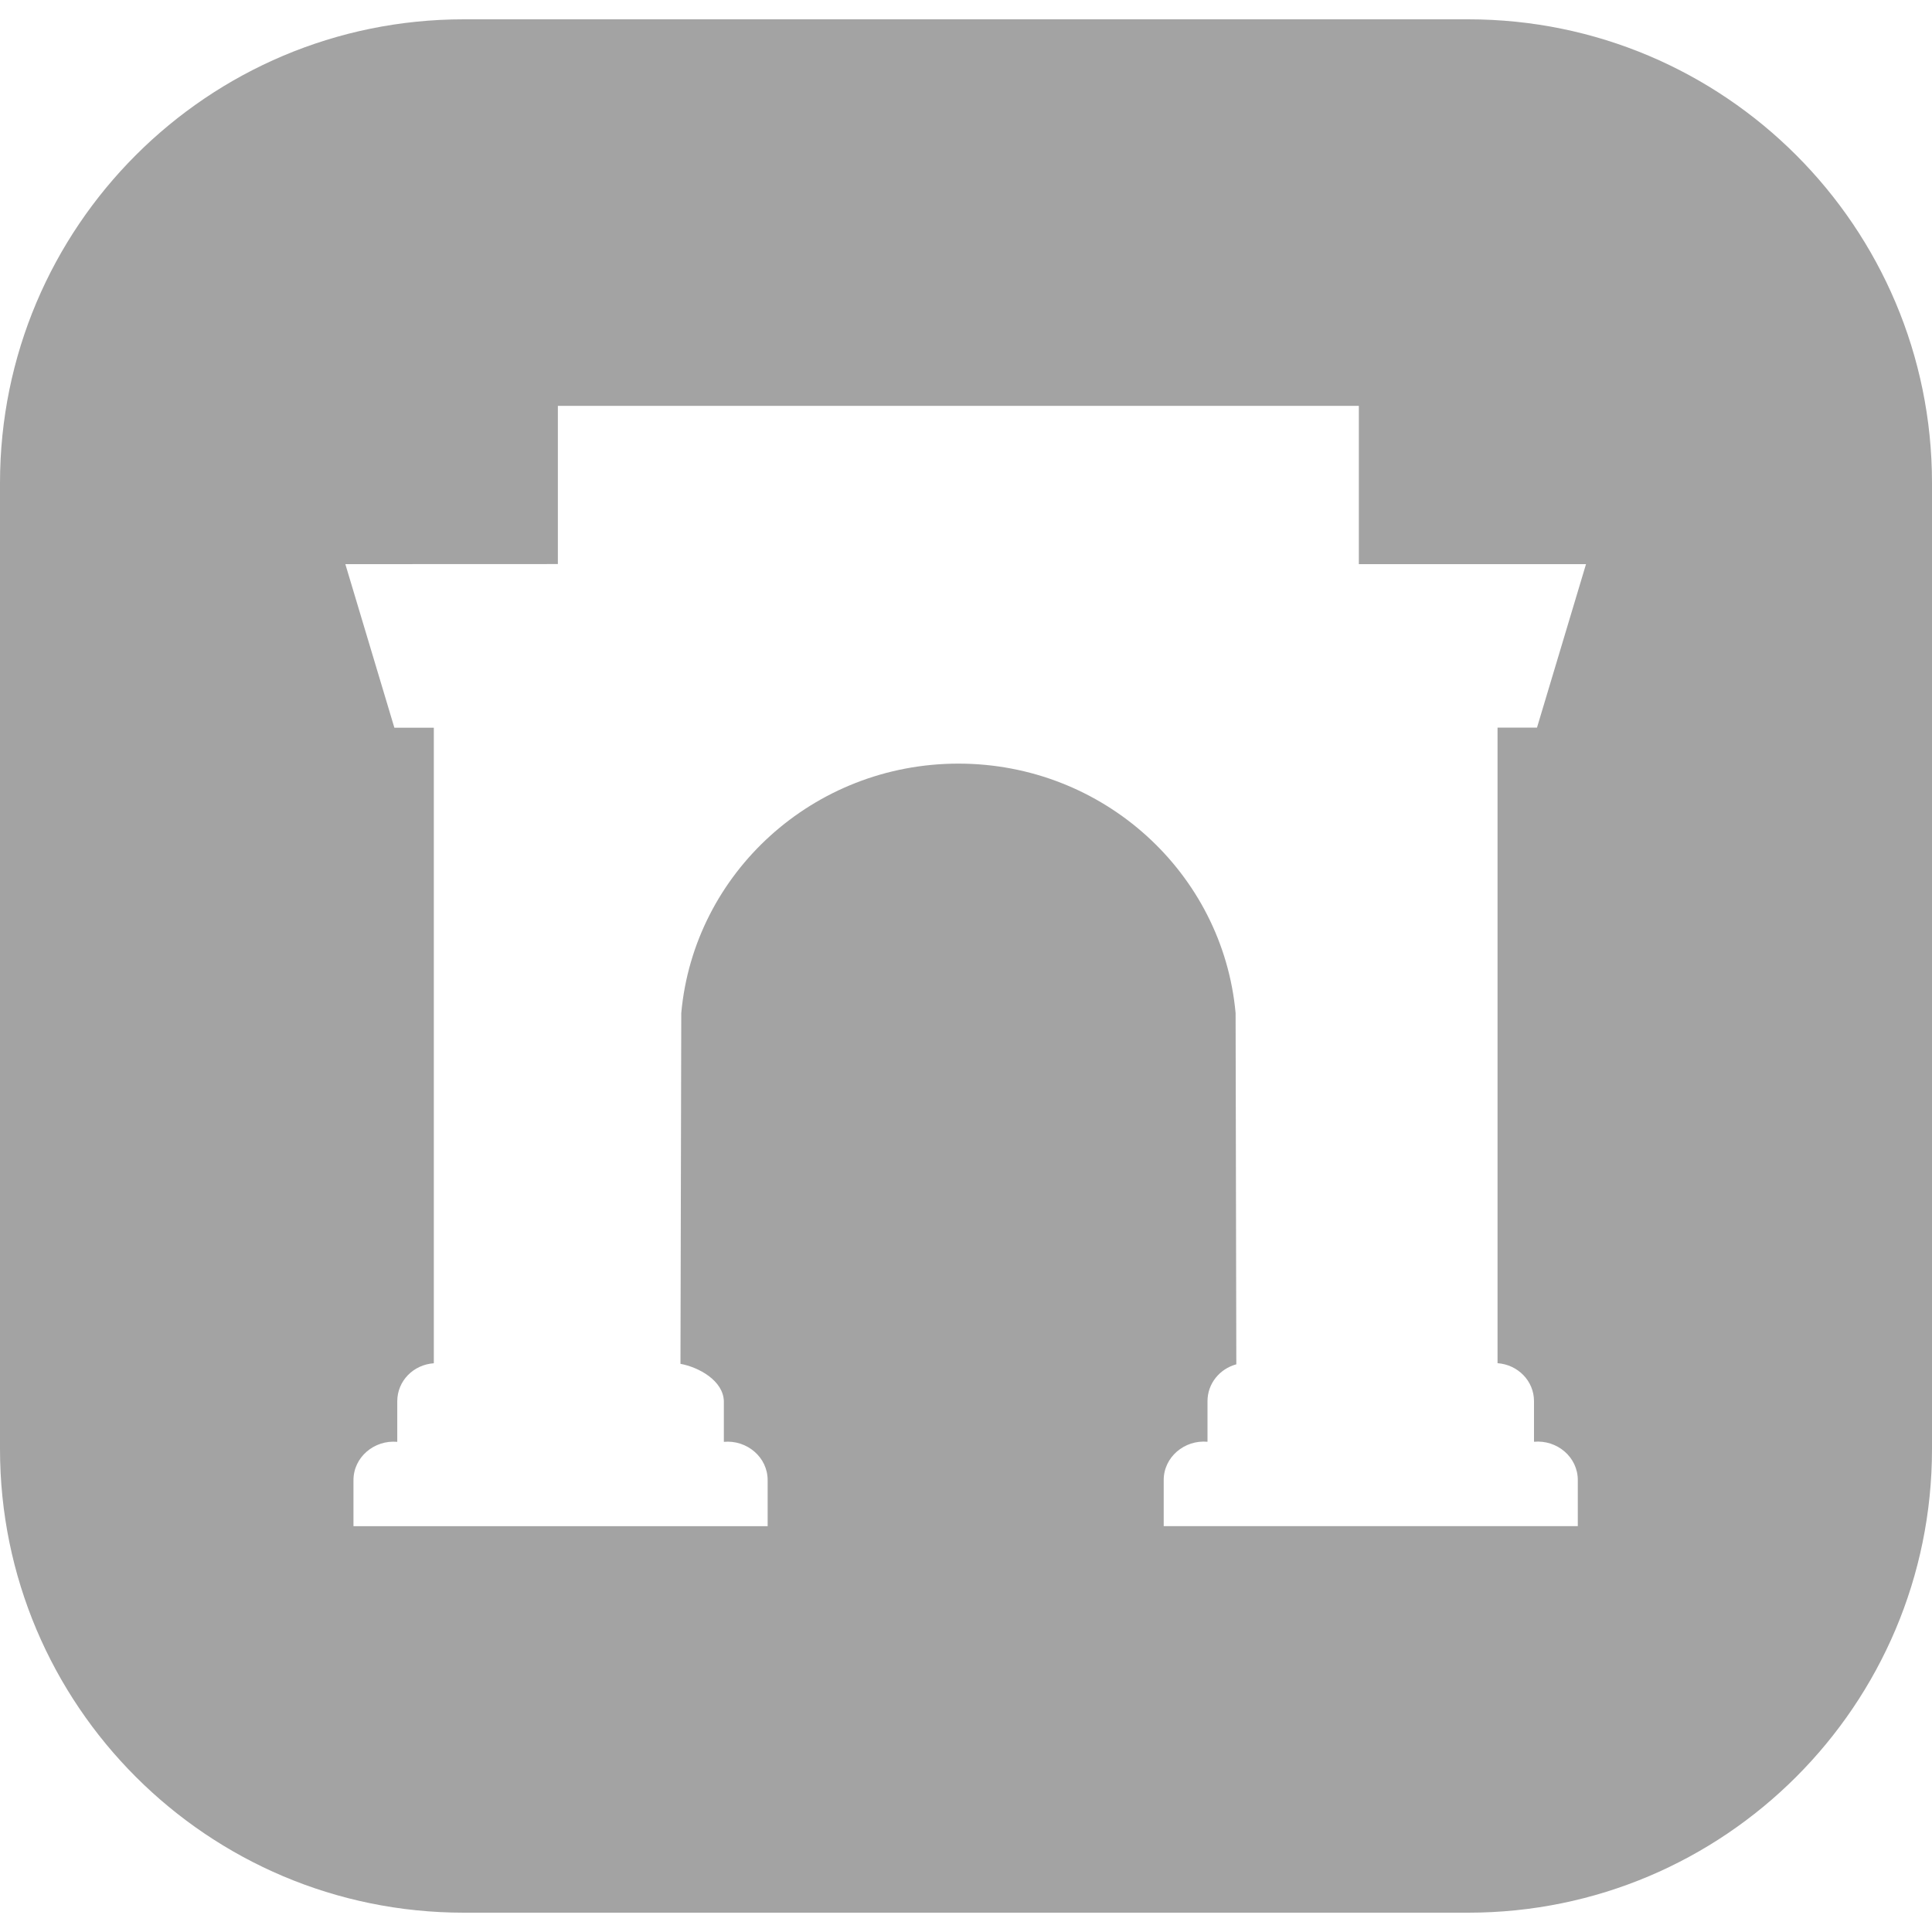
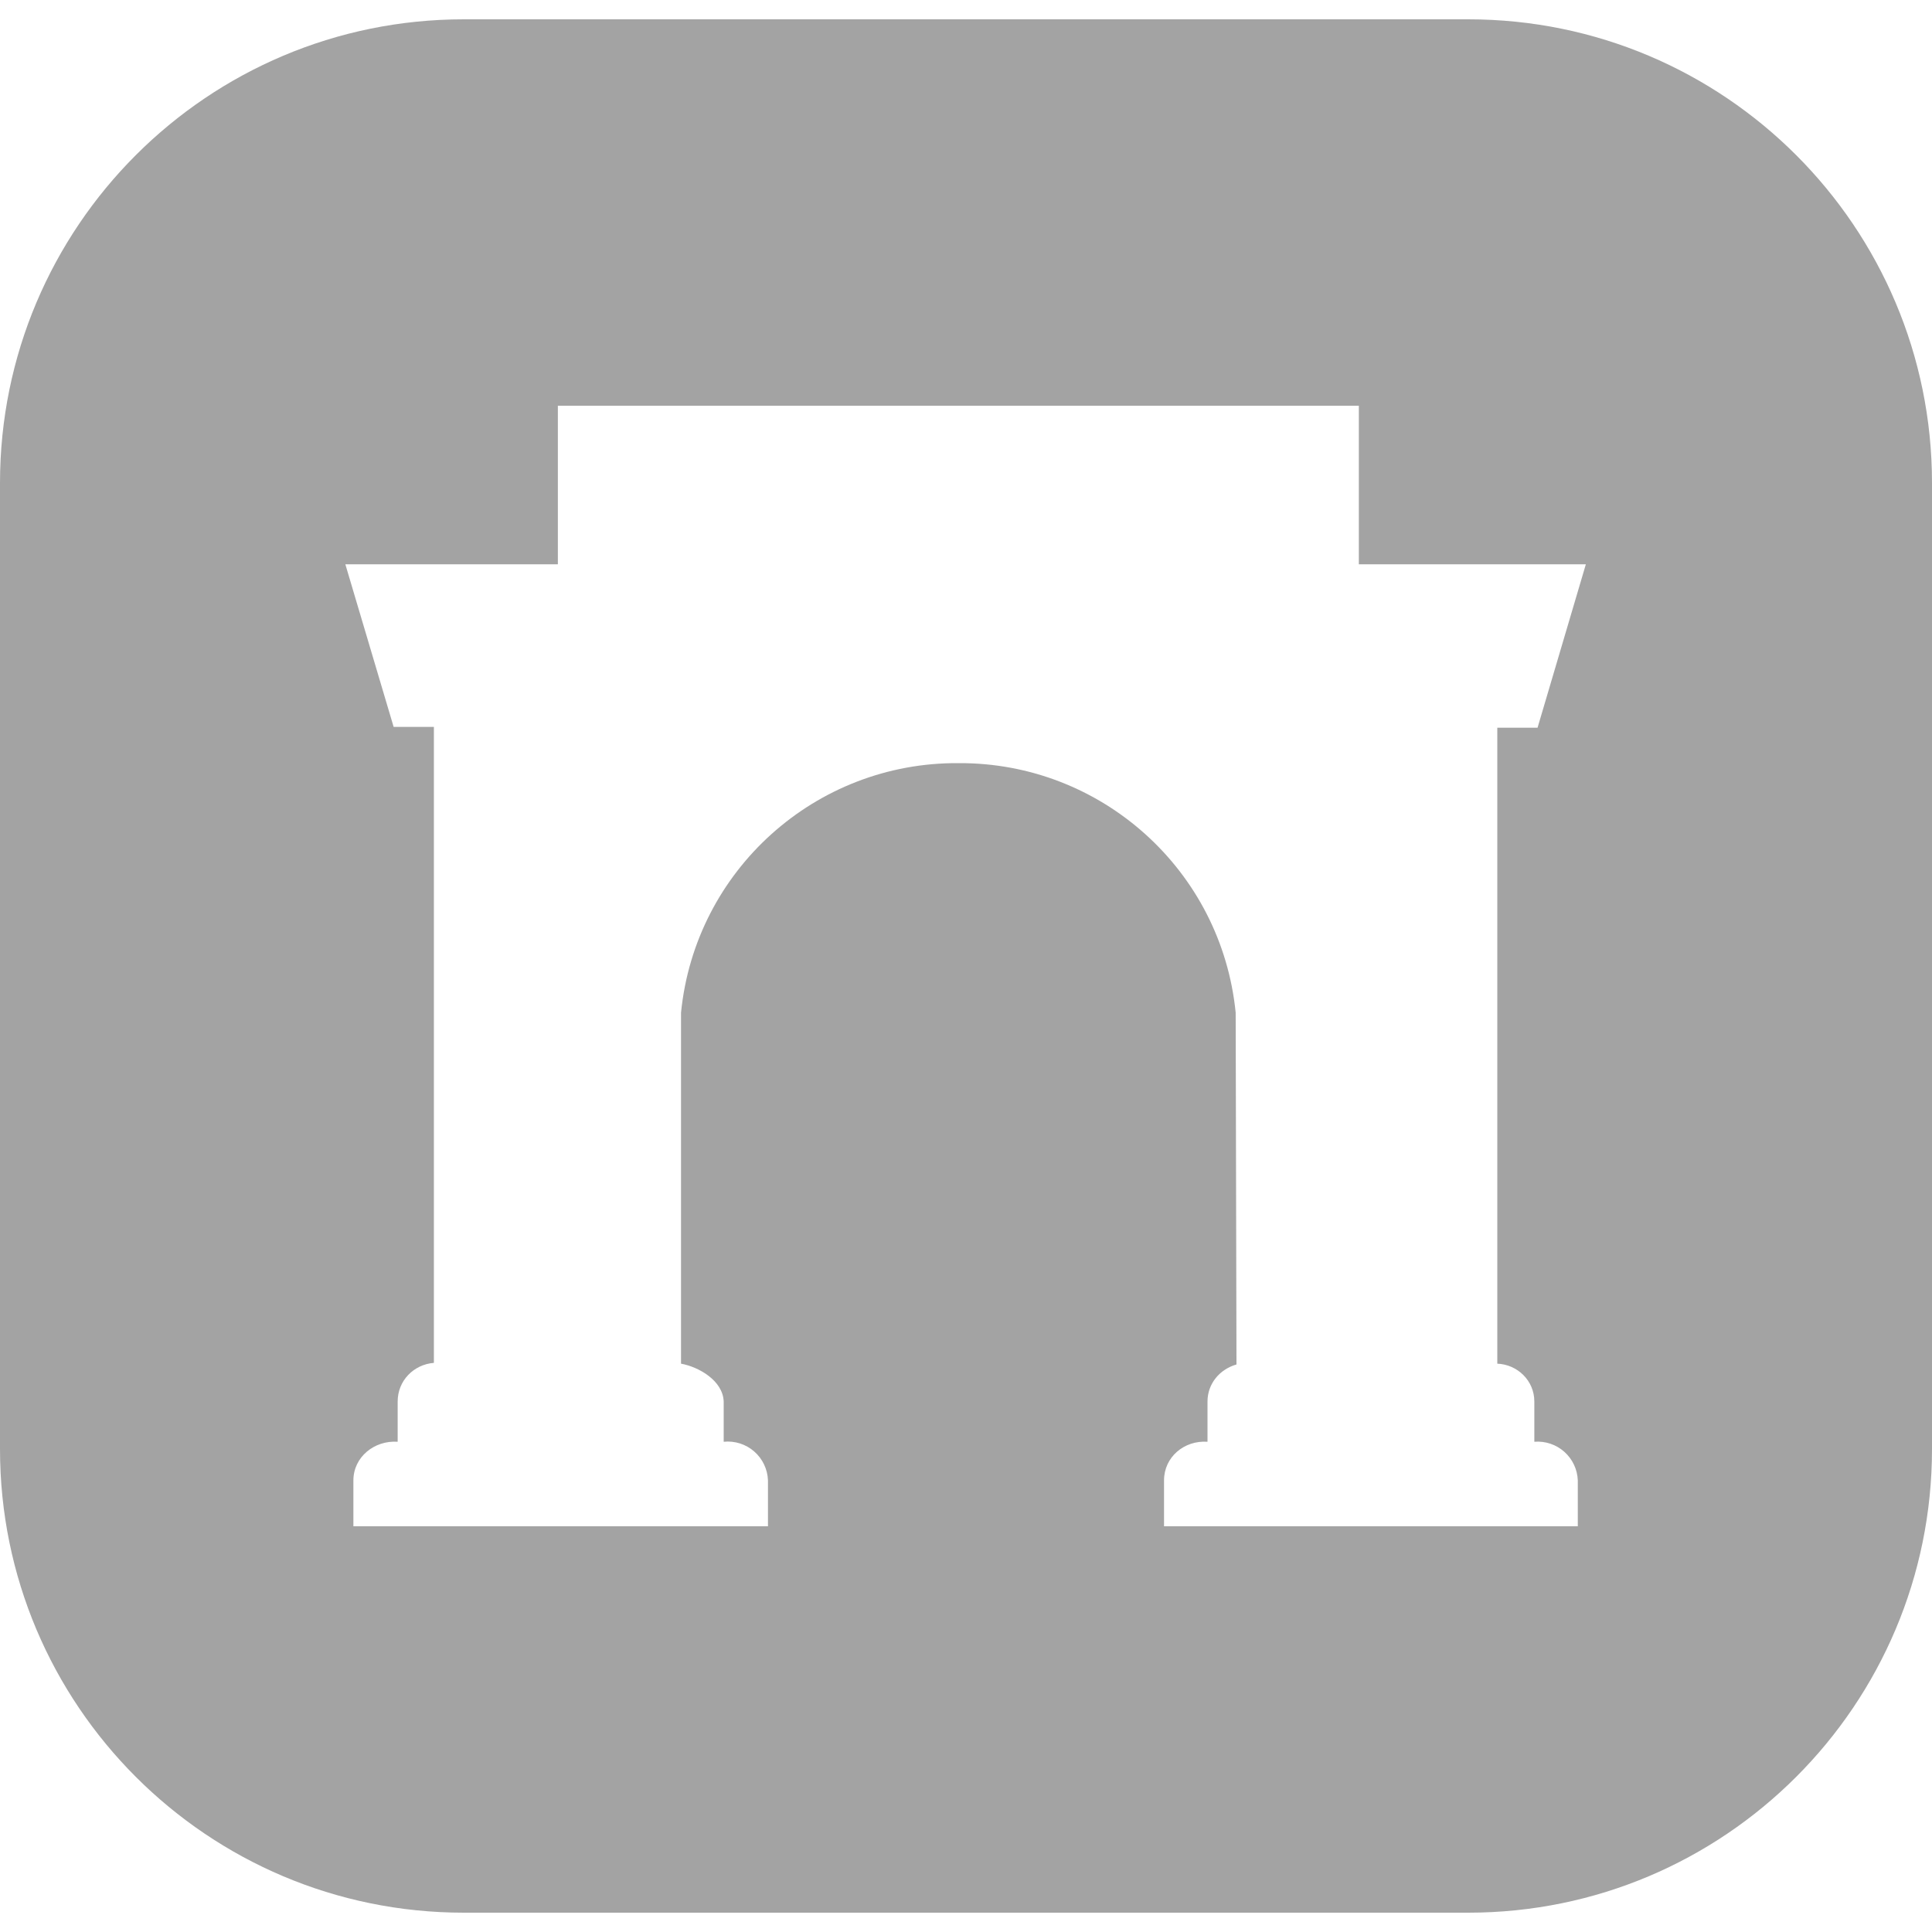
- <svg xmlns="http://www.w3.org/2000/svg" fill="#a3a3a3" role="img" viewBox="0 0 24 24">
-   <path d="M18.24.24H5.76C2.579.24 0 2.819 0 6v12c0 3.181 2.579 5.76 5.76 5.76h12.48c3.181 0 5.76-2.579 5.76-5.76V6C24 2.819 21.421.24 18.24.24m.816 17.166v.504c.287-.026.546.191.544.479v.569h-5.144v-.569c-.002-.288.258-.505.544-.479v-.504c0-.22.152-.402.358-.458l-.009-4.364c-.159-1.737-1.64-3.098-3.443-3.098-1.804 0-3.285 1.361-3.443 3.098l-.01 4.358c.228.042.532.208.539.465v.504c.286-.026.546.191.544.479v.569H4.391v-.569c-.002-.288.258-.505.544-.479v-.504c0-.253.201-.455.454-.472v-7.895h-.49L4.29 7.008l2.64-.001V5.042h9.95v1.966h2.822l-.609 2.031h-.49v7.895c.252.018.453.22.453.472" />
+ <svg xmlns="http://www.w3.org/2000/svg" fill="#a3a3a3" viewBox="0 0 24 24">
+   <path d="M18.24.24H5.76A5.76 5.76 0 0 0 0 6v12a5.76 5.76 0 0 0 5.76 5.76h12.48A5.76 5.76 0 0 0 24 18V6A5.76 5.76 0 0 0 18.24.24m.82 17.17v.5a.5.5 0 0 1 .54.48v.57h-5.14v-.57c0-.29.25-.5.54-.48v-.5c0-.22.15-.4.36-.46l-.01-4.37a3.44 3.44 0 0 0-3.44-3.1 3.44 3.44 0 0 0-3.45 3.1v4.36c.22.04.52.21.53.47v.5a.5.5 0 0 1 .55.48v.57H4.39v-.57c0-.29.26-.5.55-.48v-.5c0-.26.2-.46.45-.48v-7.9h-.5l-.6-2.02h2.64V5.04h9.95v1.97h2.82l-.6 2.03h-.5v7.9c.25.01.46.21.46.47" />
</svg>
